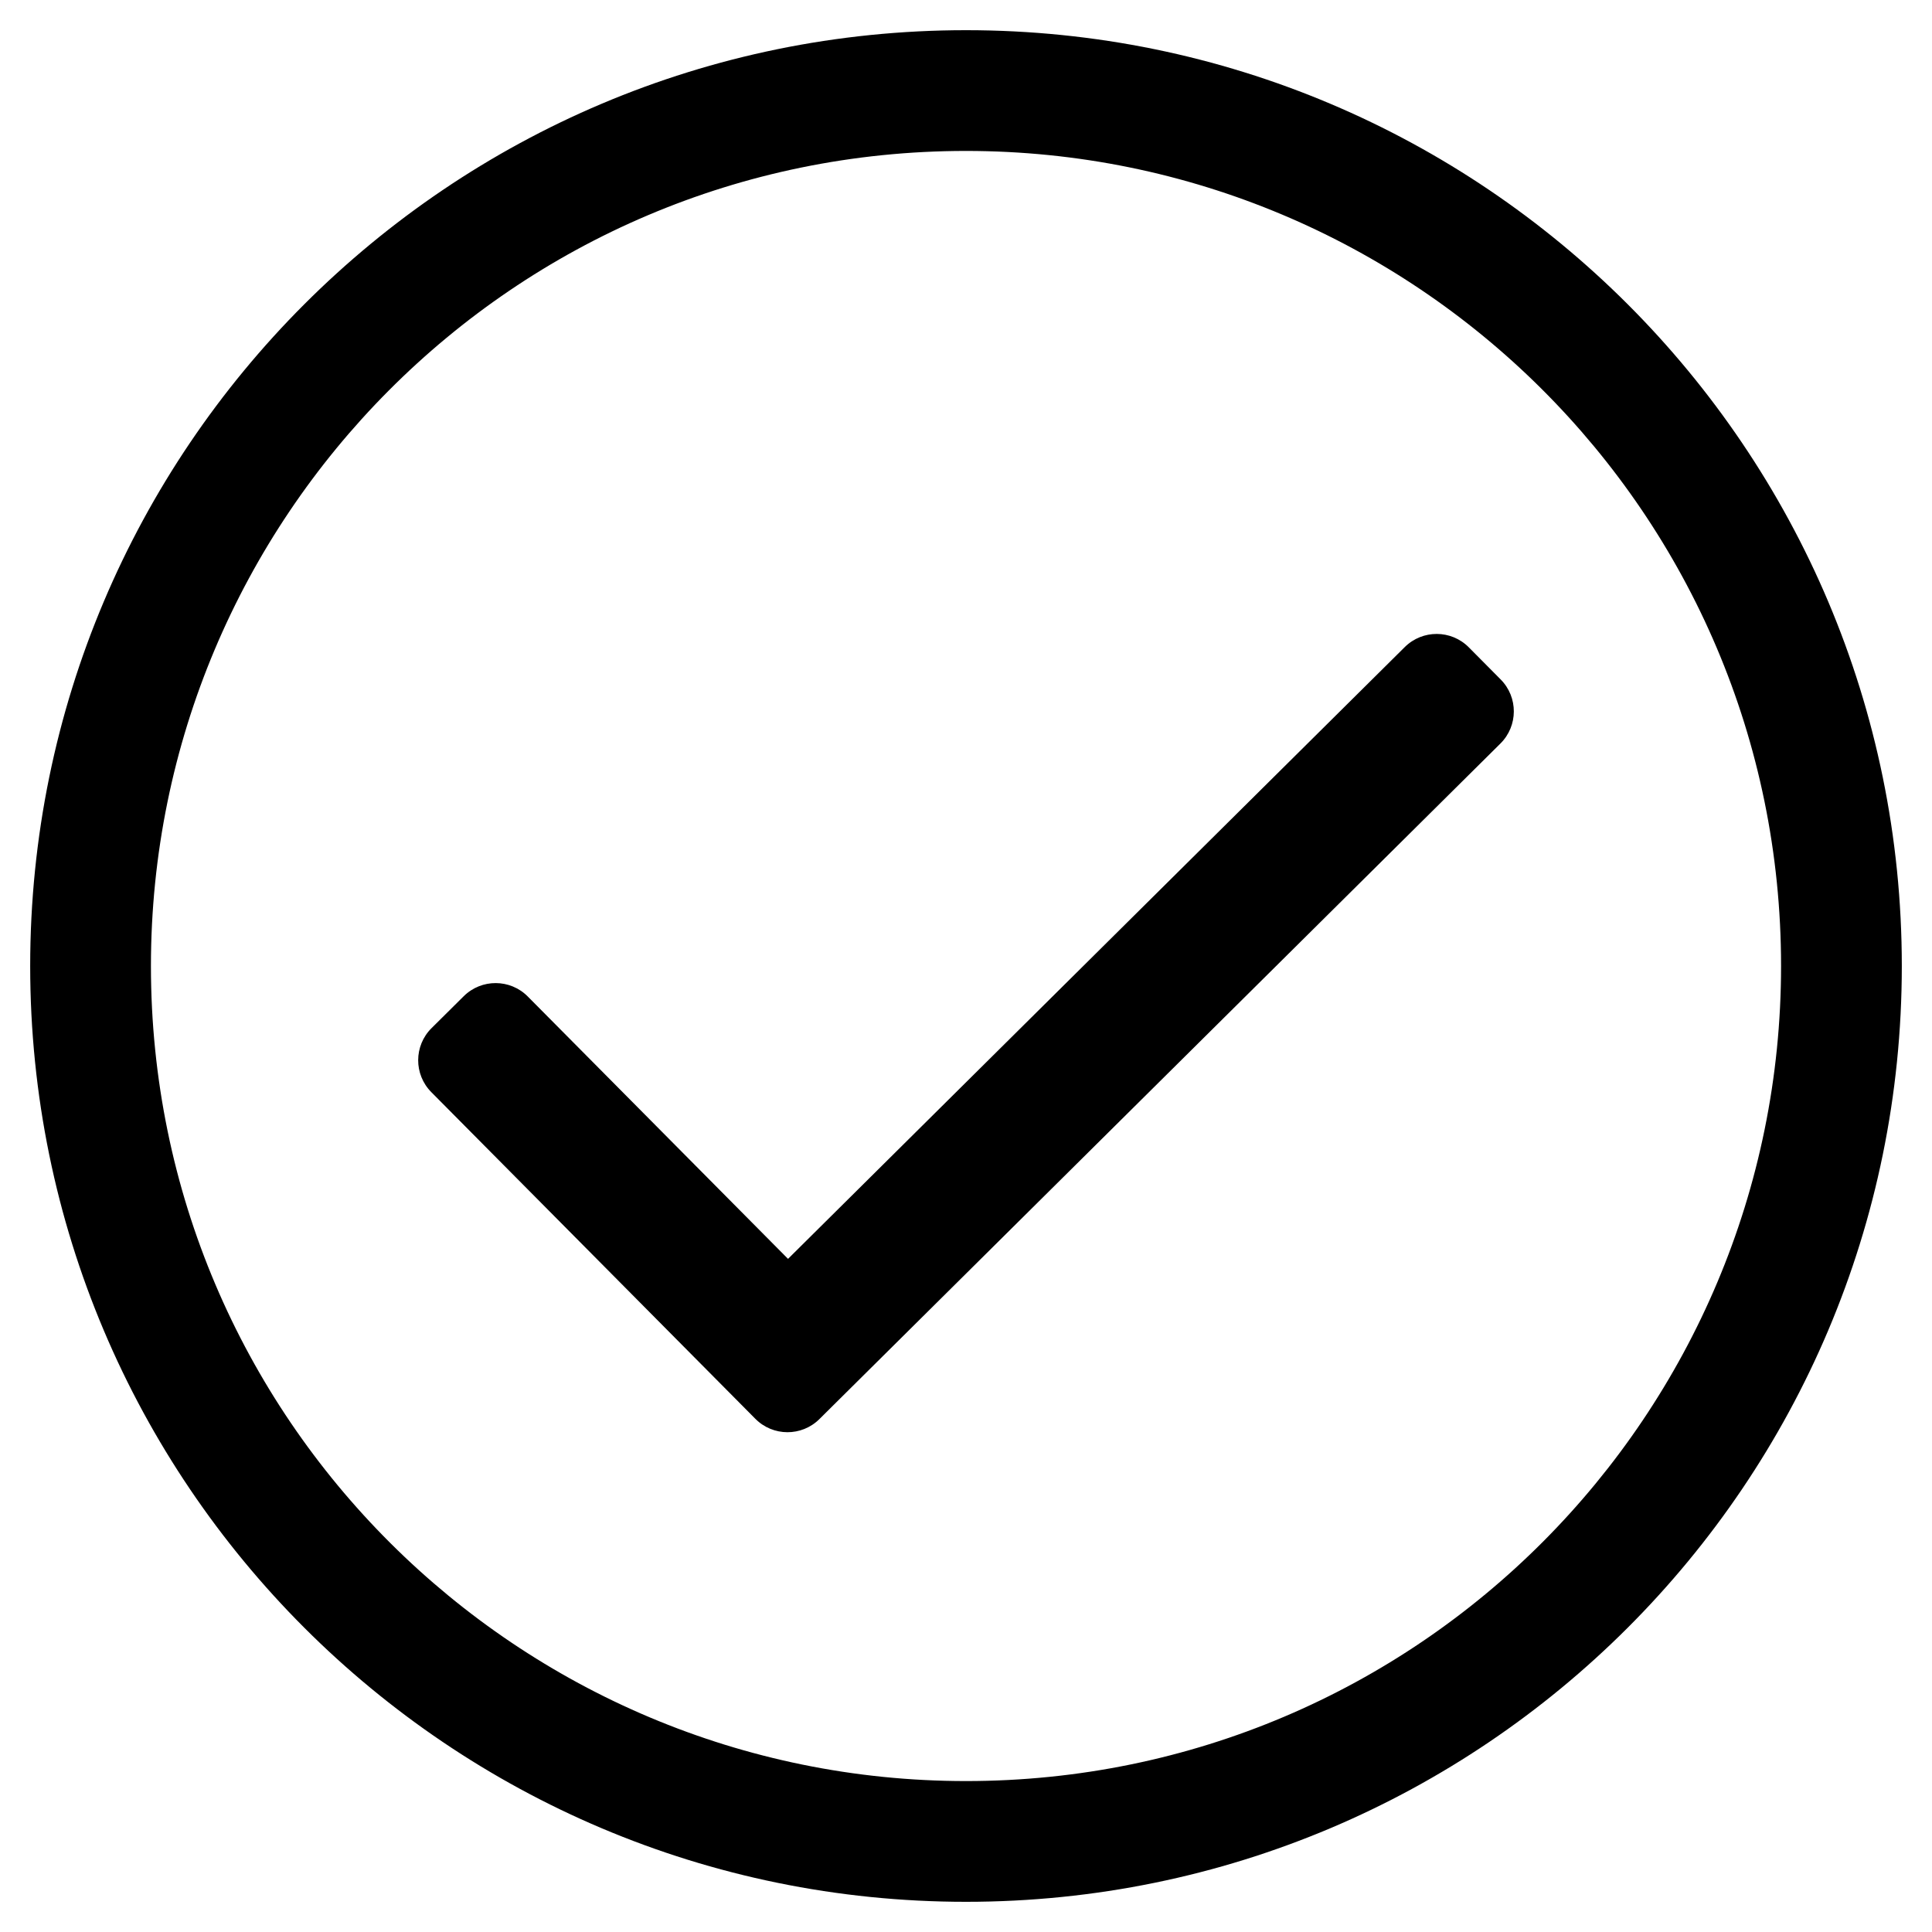
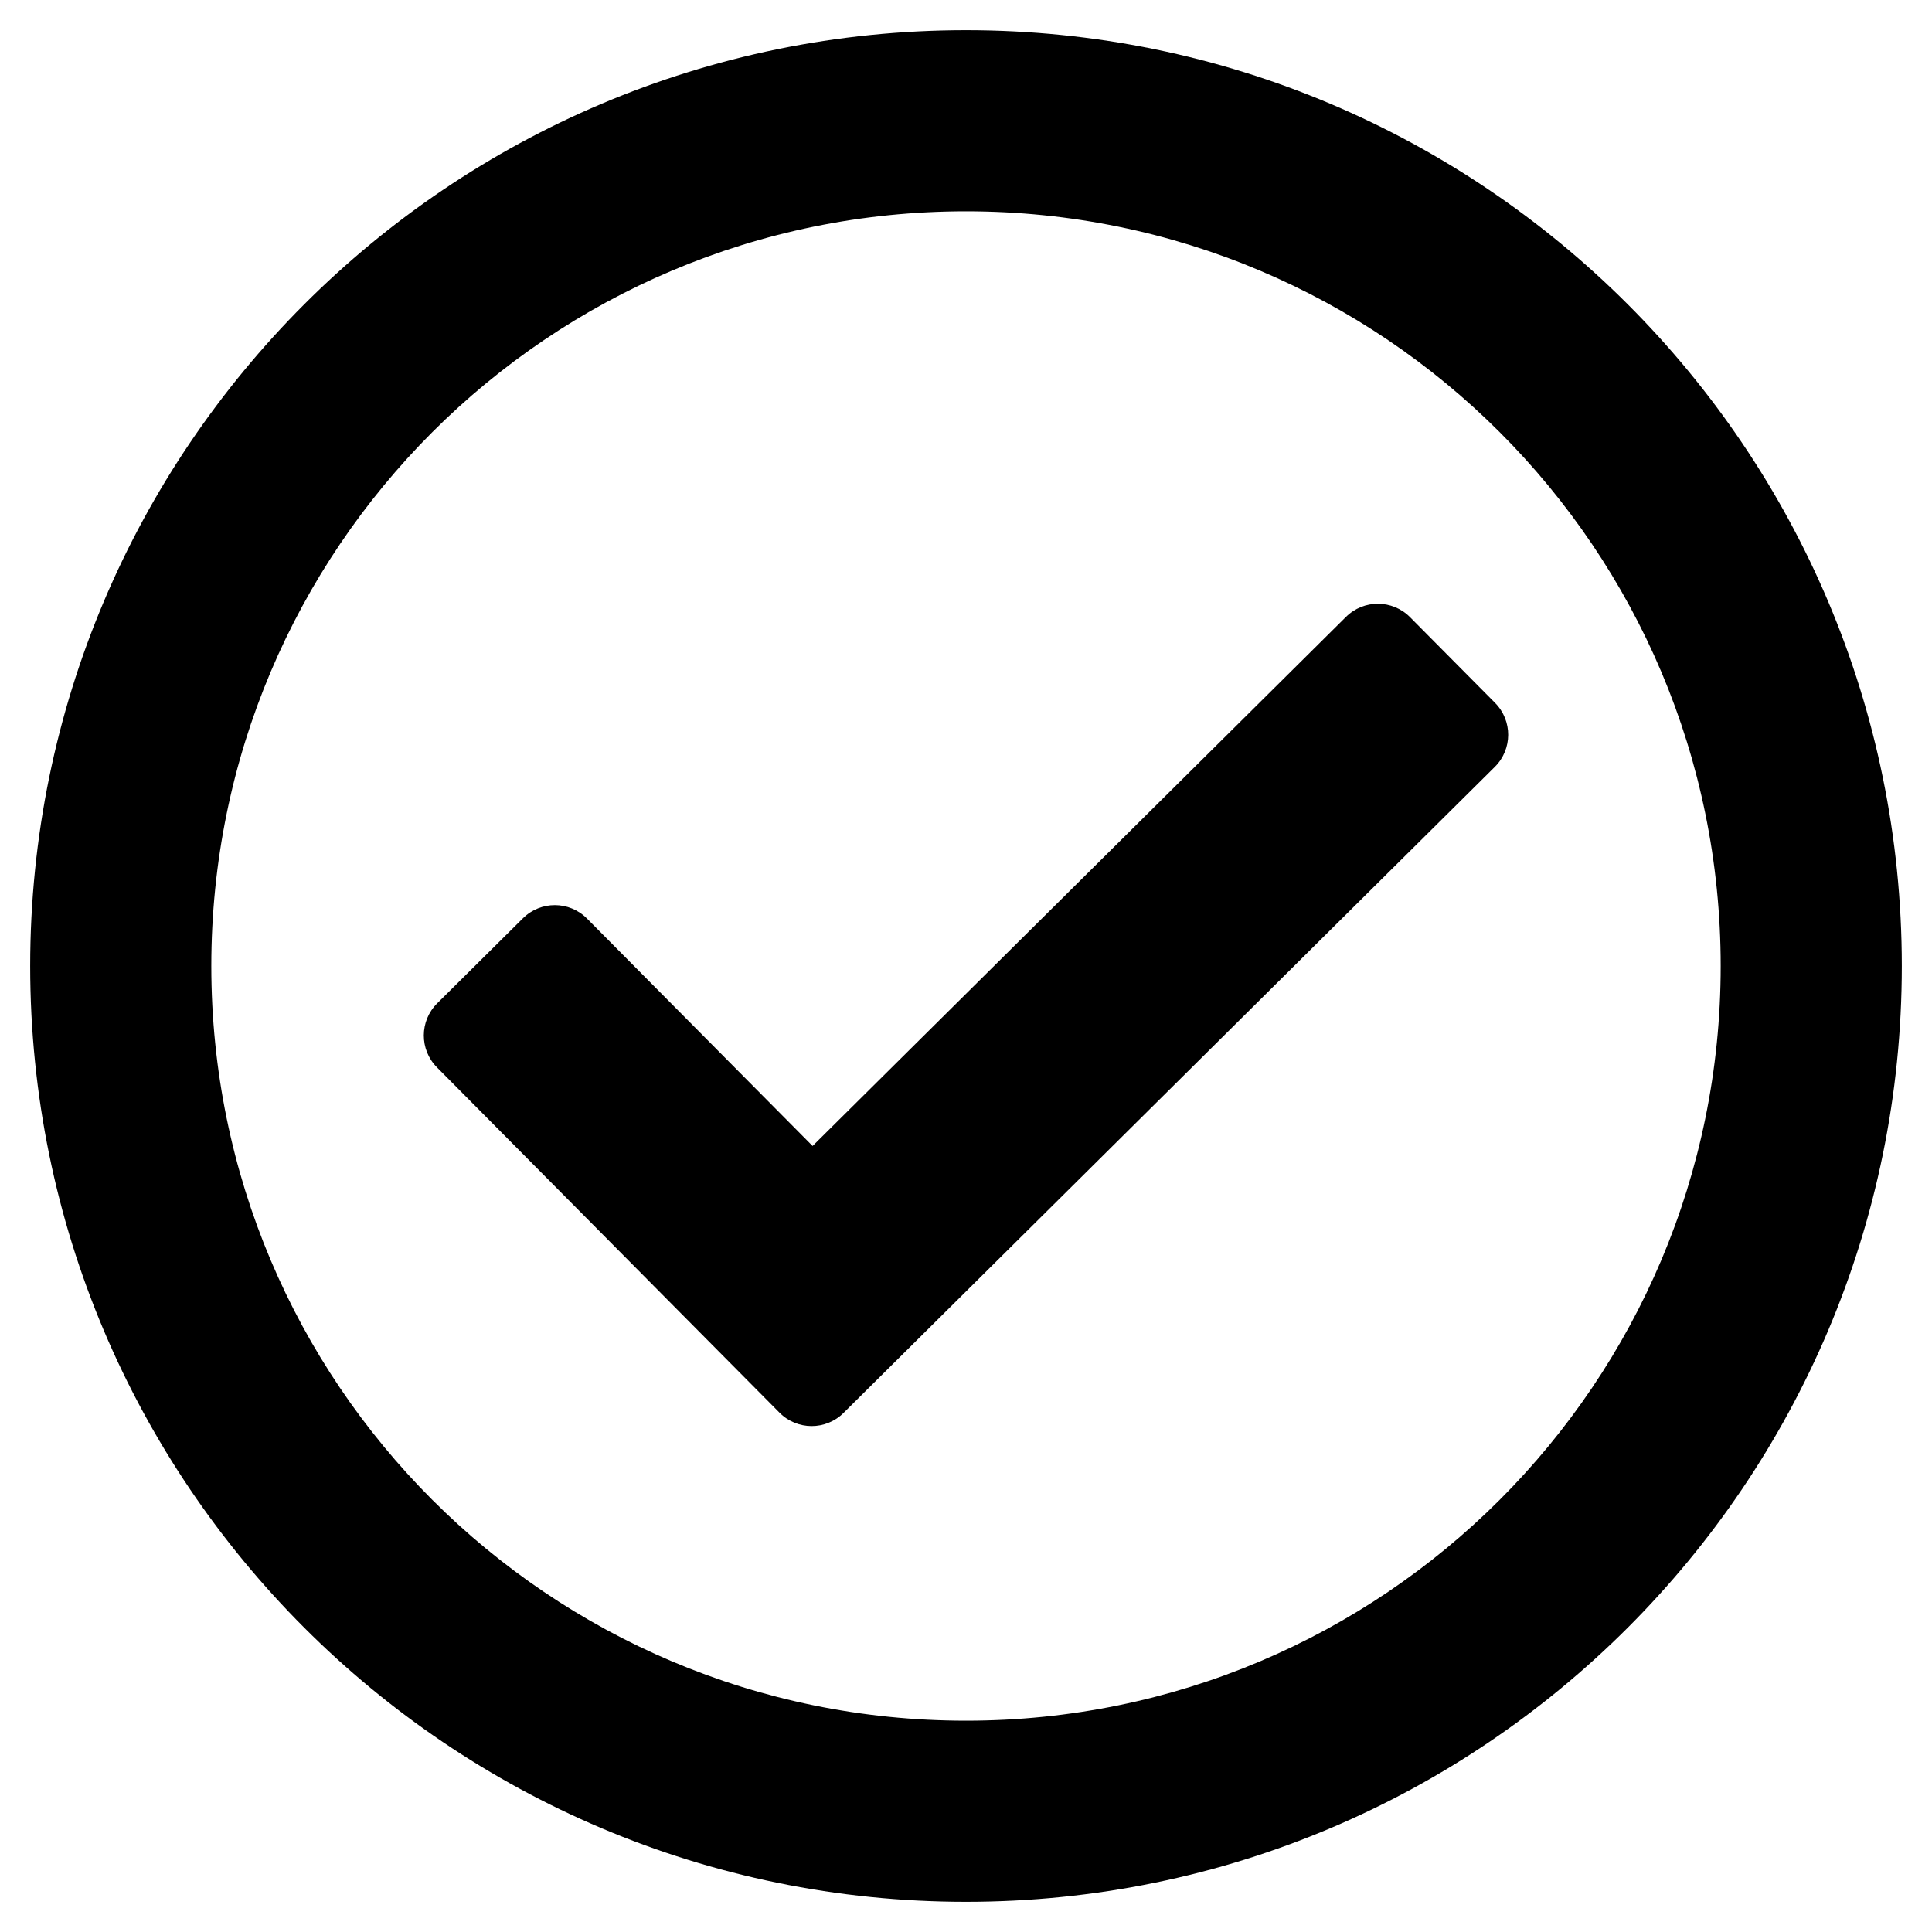
<svg xmlns="http://www.w3.org/2000/svg" viewBox="0 0 512 512">
-   <path d="M256 8C119.033 8 8 119.033 8 256s111.033 248 248 248 248-111.033 248-248S392.967 8 256 8zm0 464c-118.664 0-216-96.055-216-216 0-118.663 96.055-216 216-216 118.664 0 216 96.055 216 216 0 118.663-96.055 216-216 216zm141.63-274.961L217.15 376.071c-4.705 4.667-12.303 4.637-16.97-.068l-85.878-86.572c-4.667-4.705-4.637-12.303.068-16.97l8.52-8.451c4.705-4.667 12.303-4.637 16.97.068l68.976 69.533 163.441-162.13c4.705-4.667 12.303-4.637 16.97.068l8.451 8.52c4.668 4.705 4.637 12.303-.068 16.97z" />
+   <path d="M256 8C119.033 8 8 119.033 8 256s111.033 248 248 248 248-111.033 248-248S392.967 8 256 8zm0 48c110.532 0 200 89.451 200 200 0 110.532-89.451 200-200 200-110.532 0-200-89.451-200-200 0-110.532 89.451-200 200-200m140.204 130.267l-22.536-22.718c-4.667-4.705-12.265-4.736-16.97-.068L215.346 303.697l-59.792-60.277c-4.667-4.705-12.265-4.736-16.97-.069l-22.719 22.536c-4.705 4.667-4.736 12.265-.068 16.971l90.781 91.516c4.667 4.705 12.265 4.736 16.97.068l172.589-171.204c4.704-4.668 4.734-12.266.067-16.971z" />
</svg>
